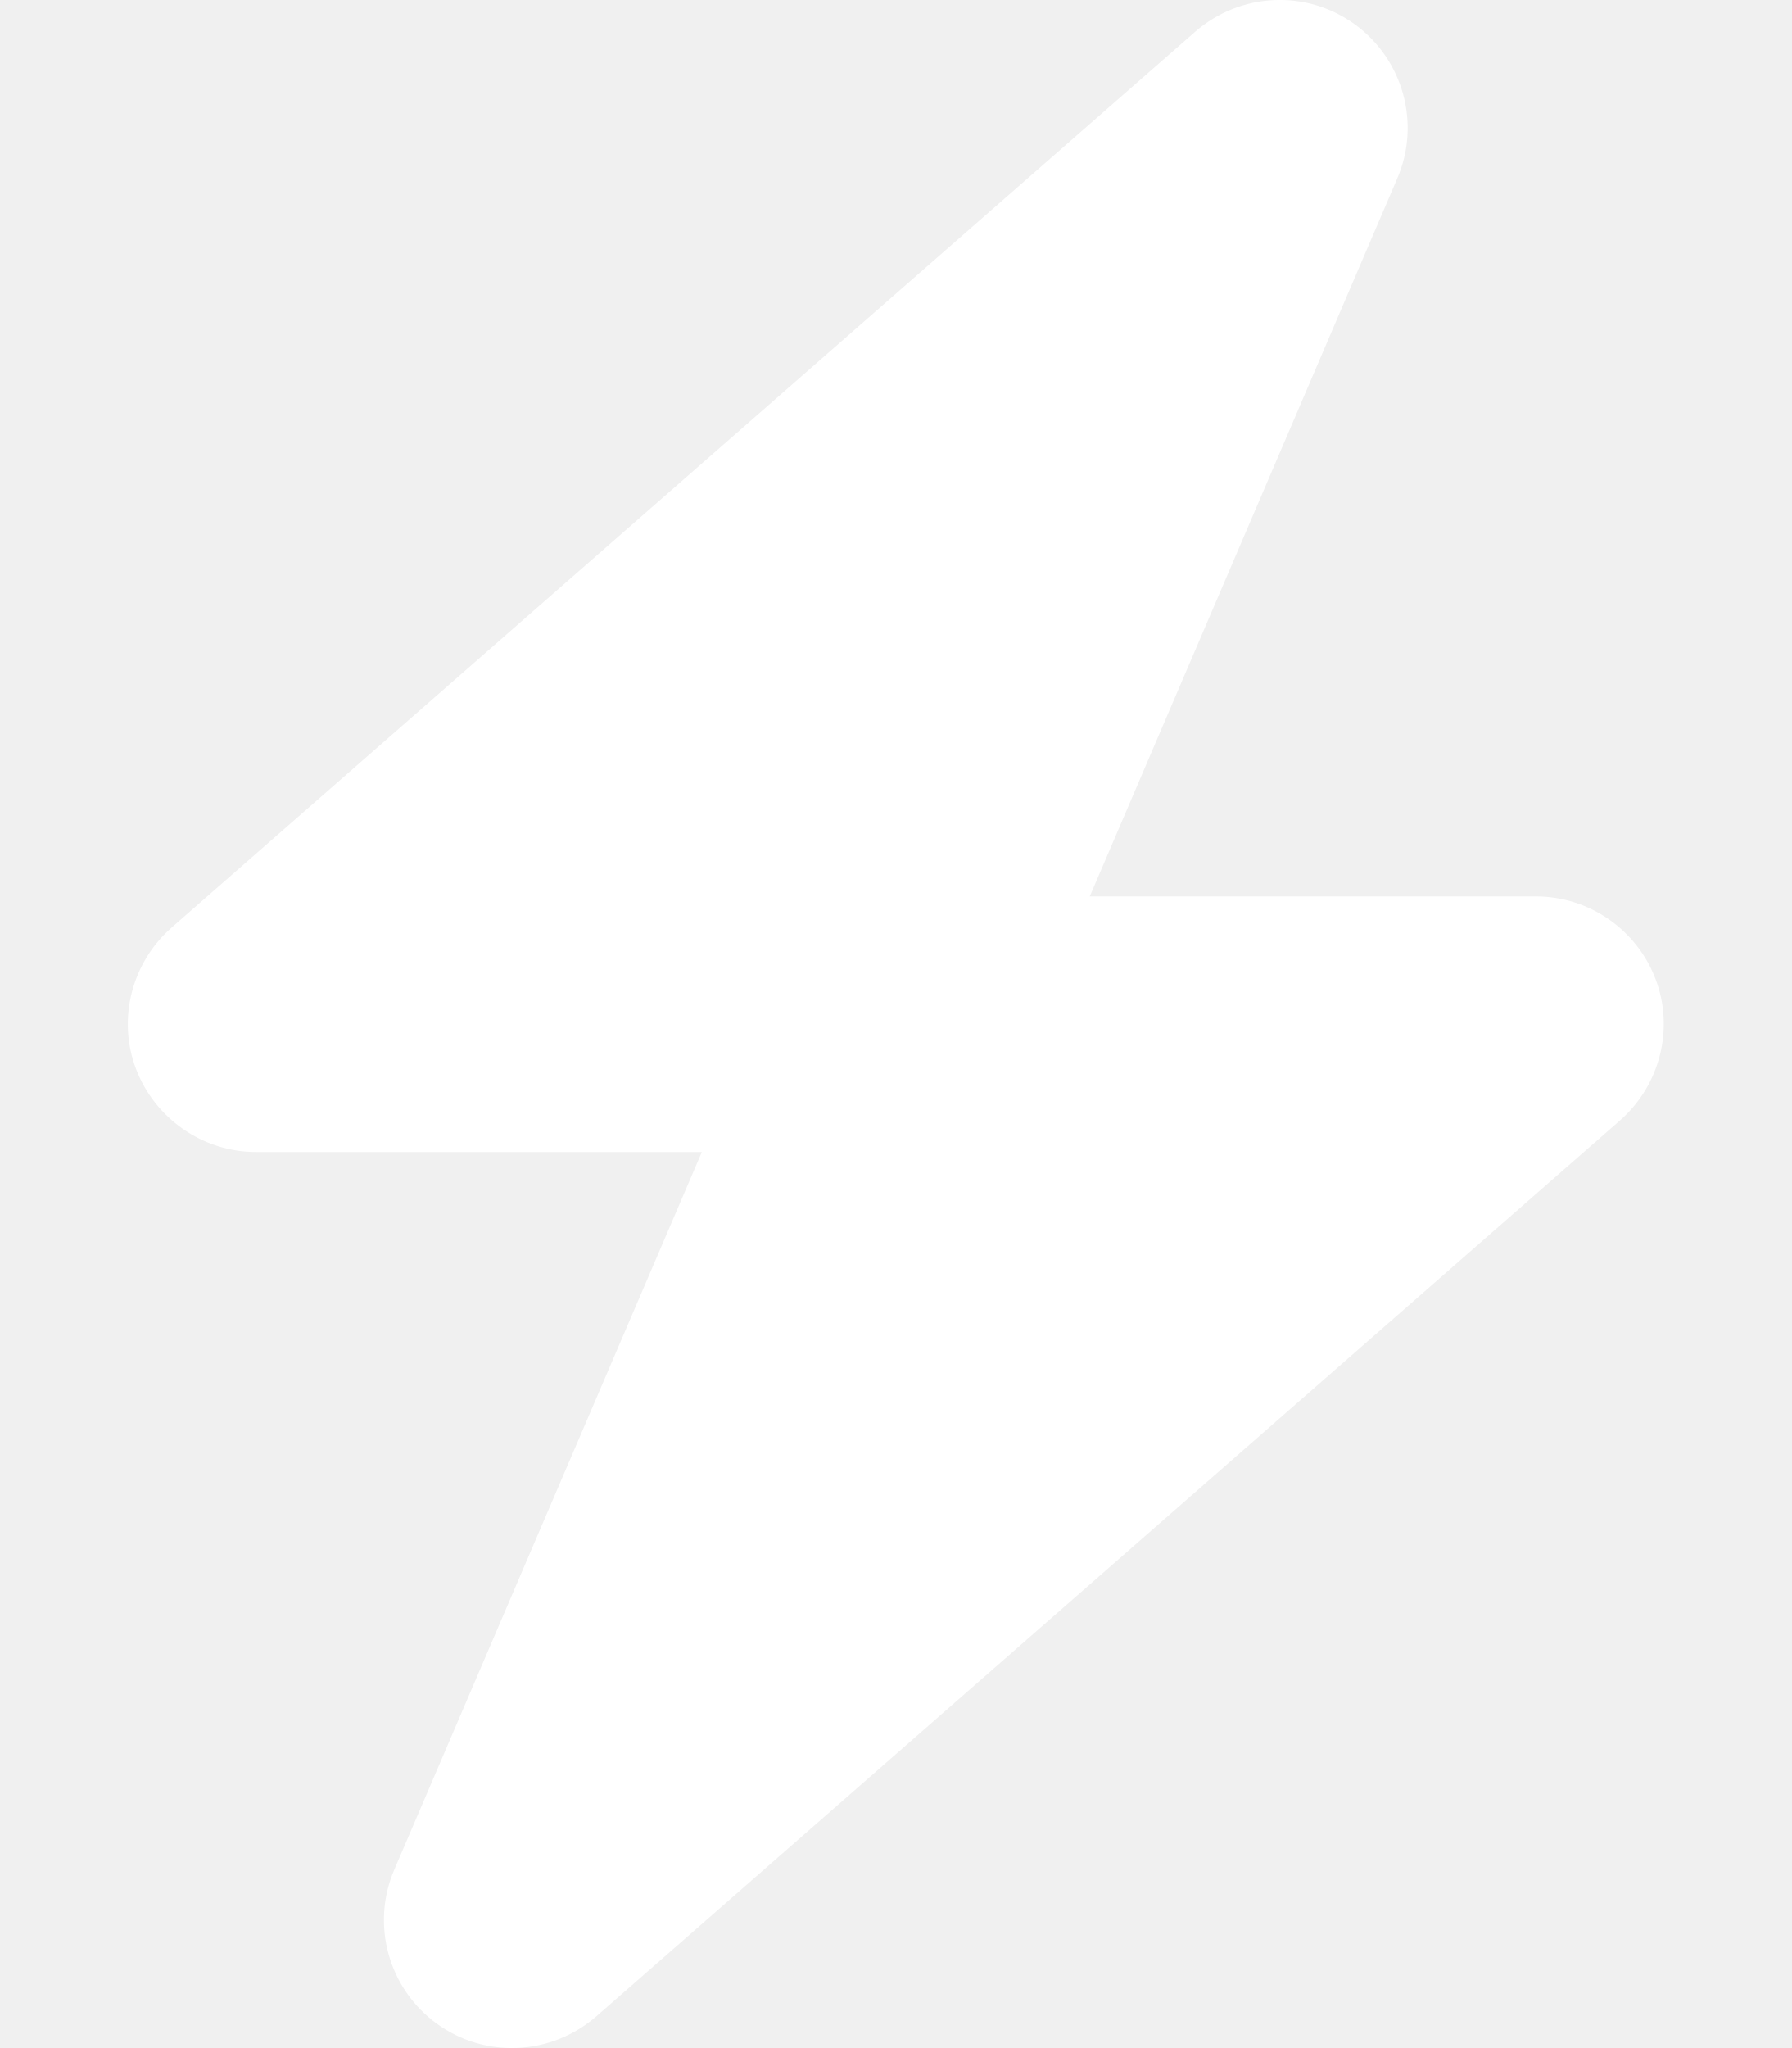
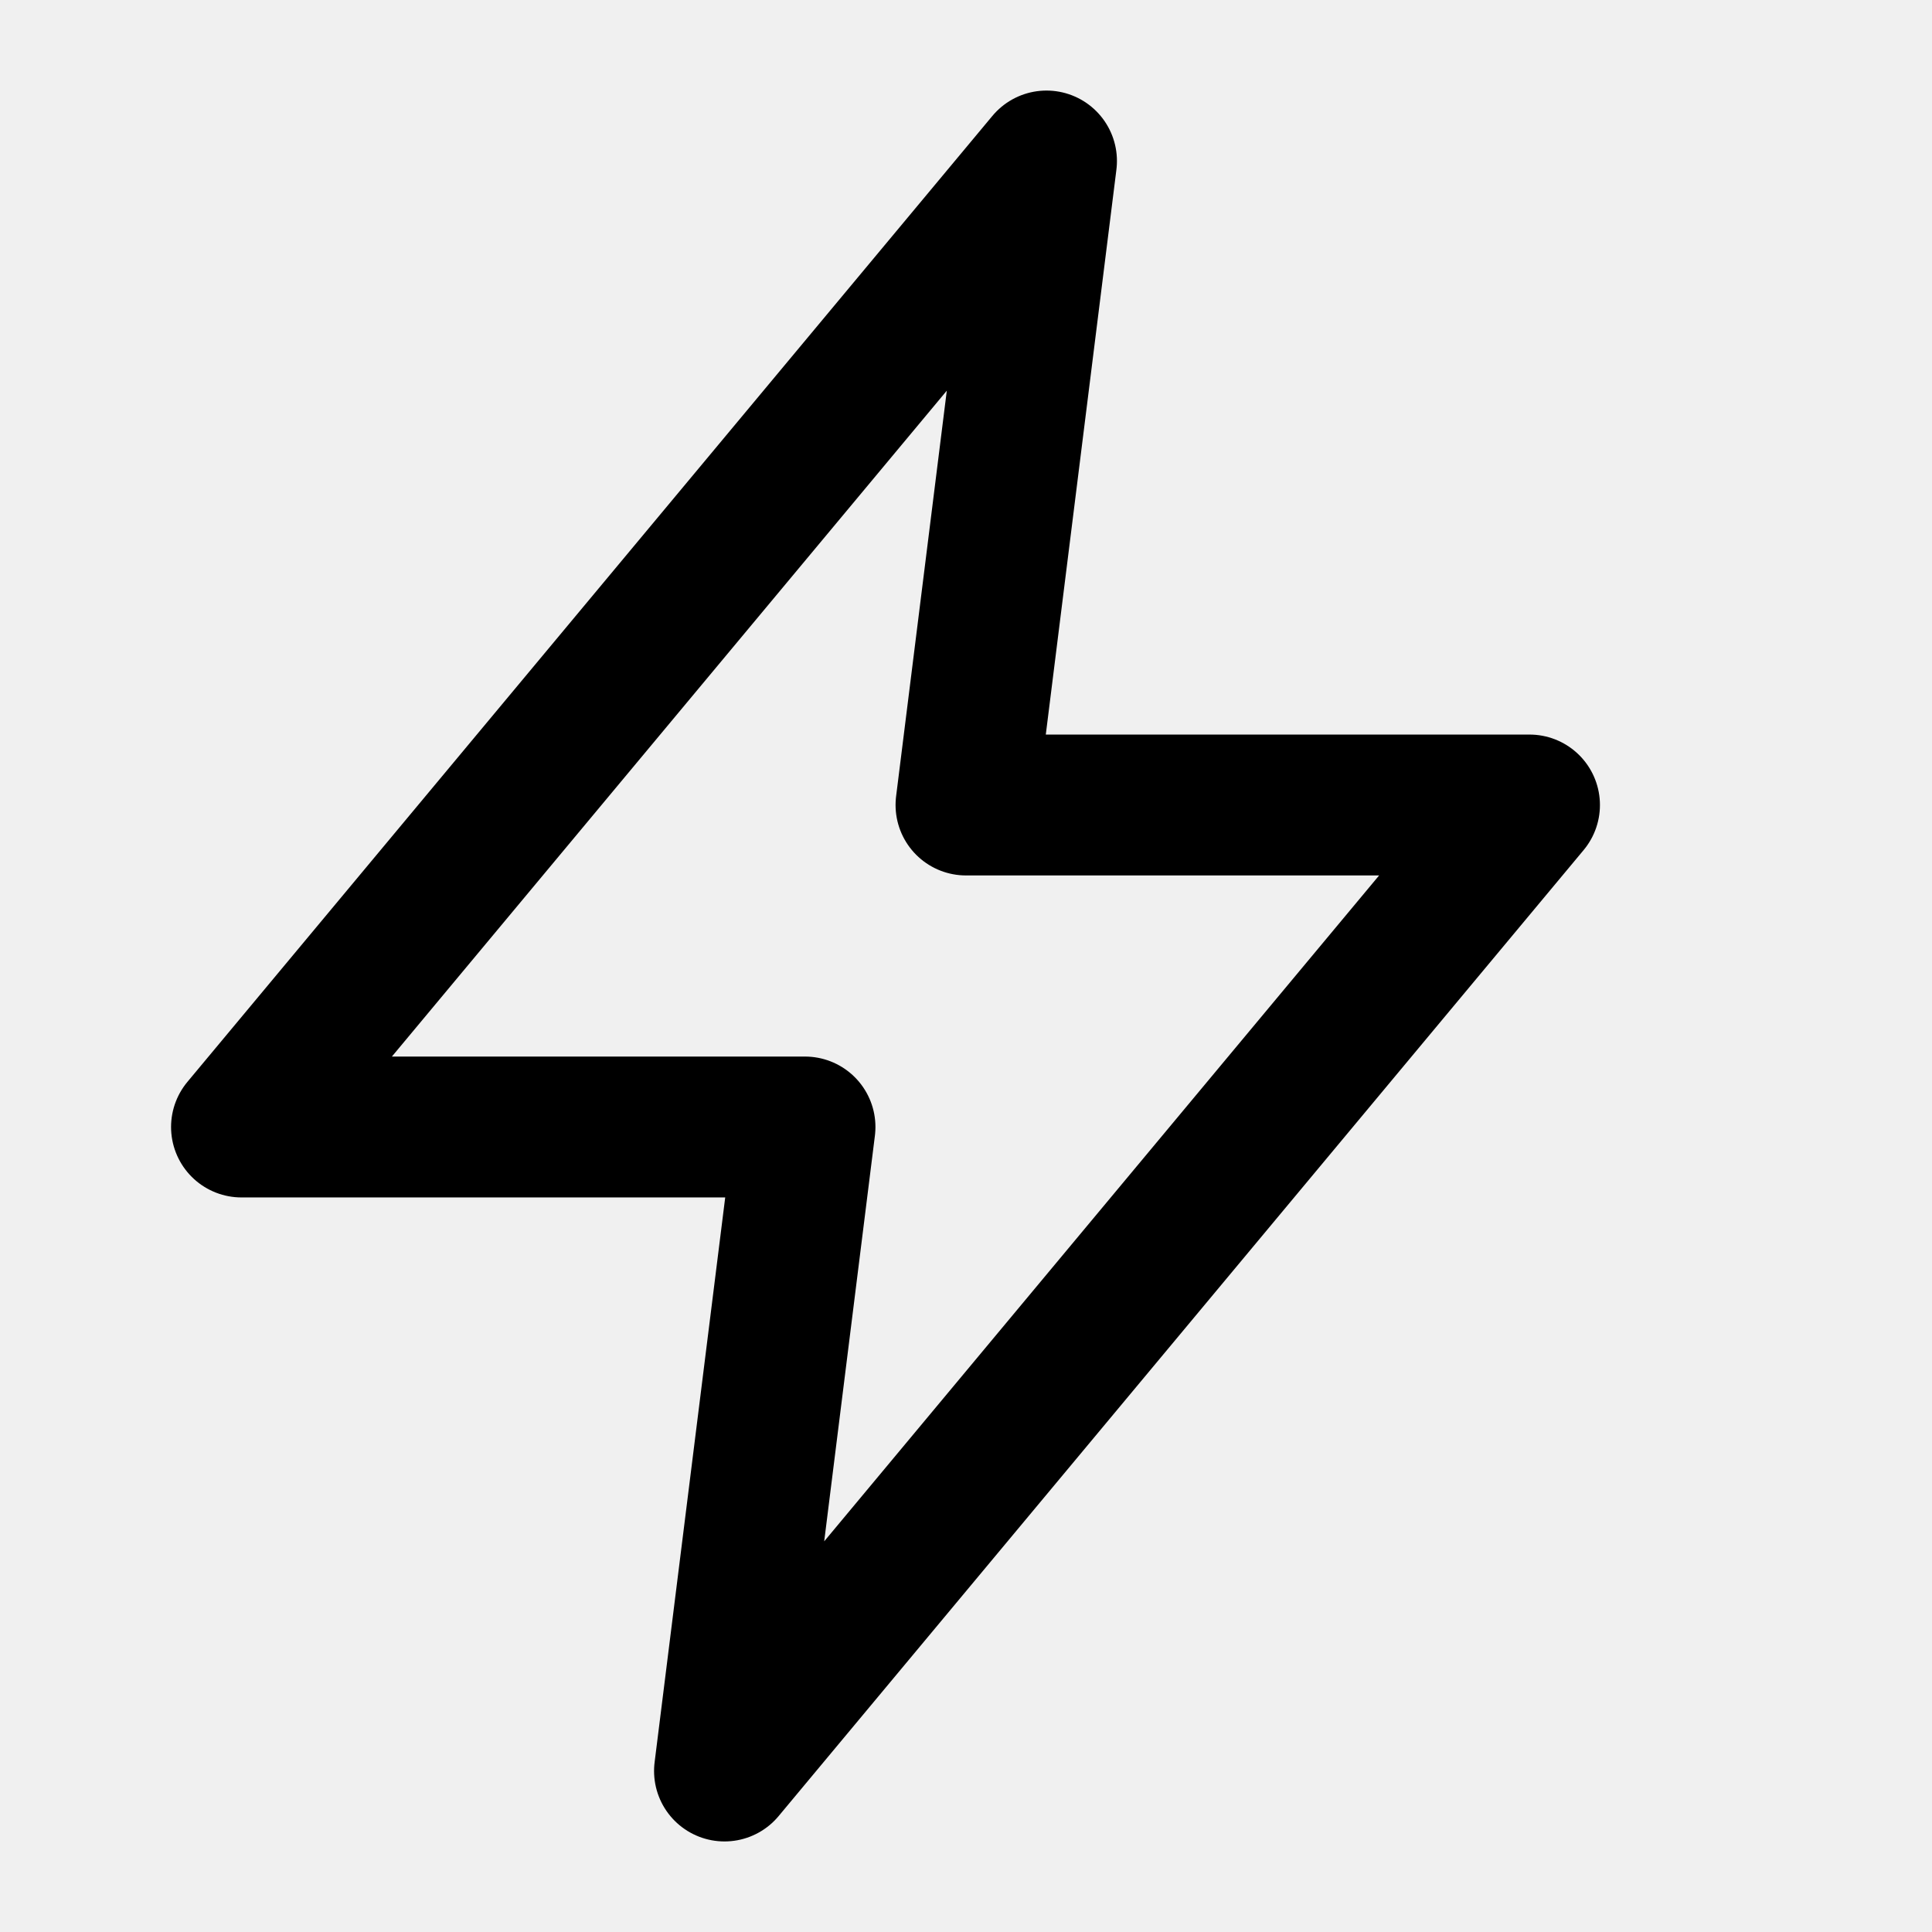
- <svg xmlns="http://www.w3.org/2000/svg" viewBox="0 0 448 512">
-   <path fill="#FFFFFF" d="M349.4 44.6c5.9-13.7 1.5-29.7-10.6-38.5s-28.6-8-39.9 1.8l-256 224c-10 8.8-13.6 22.9-8.9 35.3S50.7 288 64 288l111.5 0L98.6 467.4c-5.9 13.7-1.5 29.7 10.6 38.5s28.6 8 39.9-1.8l256-224c10-8.8 13.6-22.9 8.9-35.3s-16.6-20.7-30-20.7l-111.5 0L349.4 44.6z" />
+ <svg xmlns="http://www.w3.org/2000/svg" viewBox="0 0 24 24" fill="none" stroke="currentColor" stroke-width="1.75" stroke-linecap="round" stroke-linejoin="round">
+   <path d="M13 2 3 14h7l-1 8 10-12h-7l1-8z" />
</svg>
